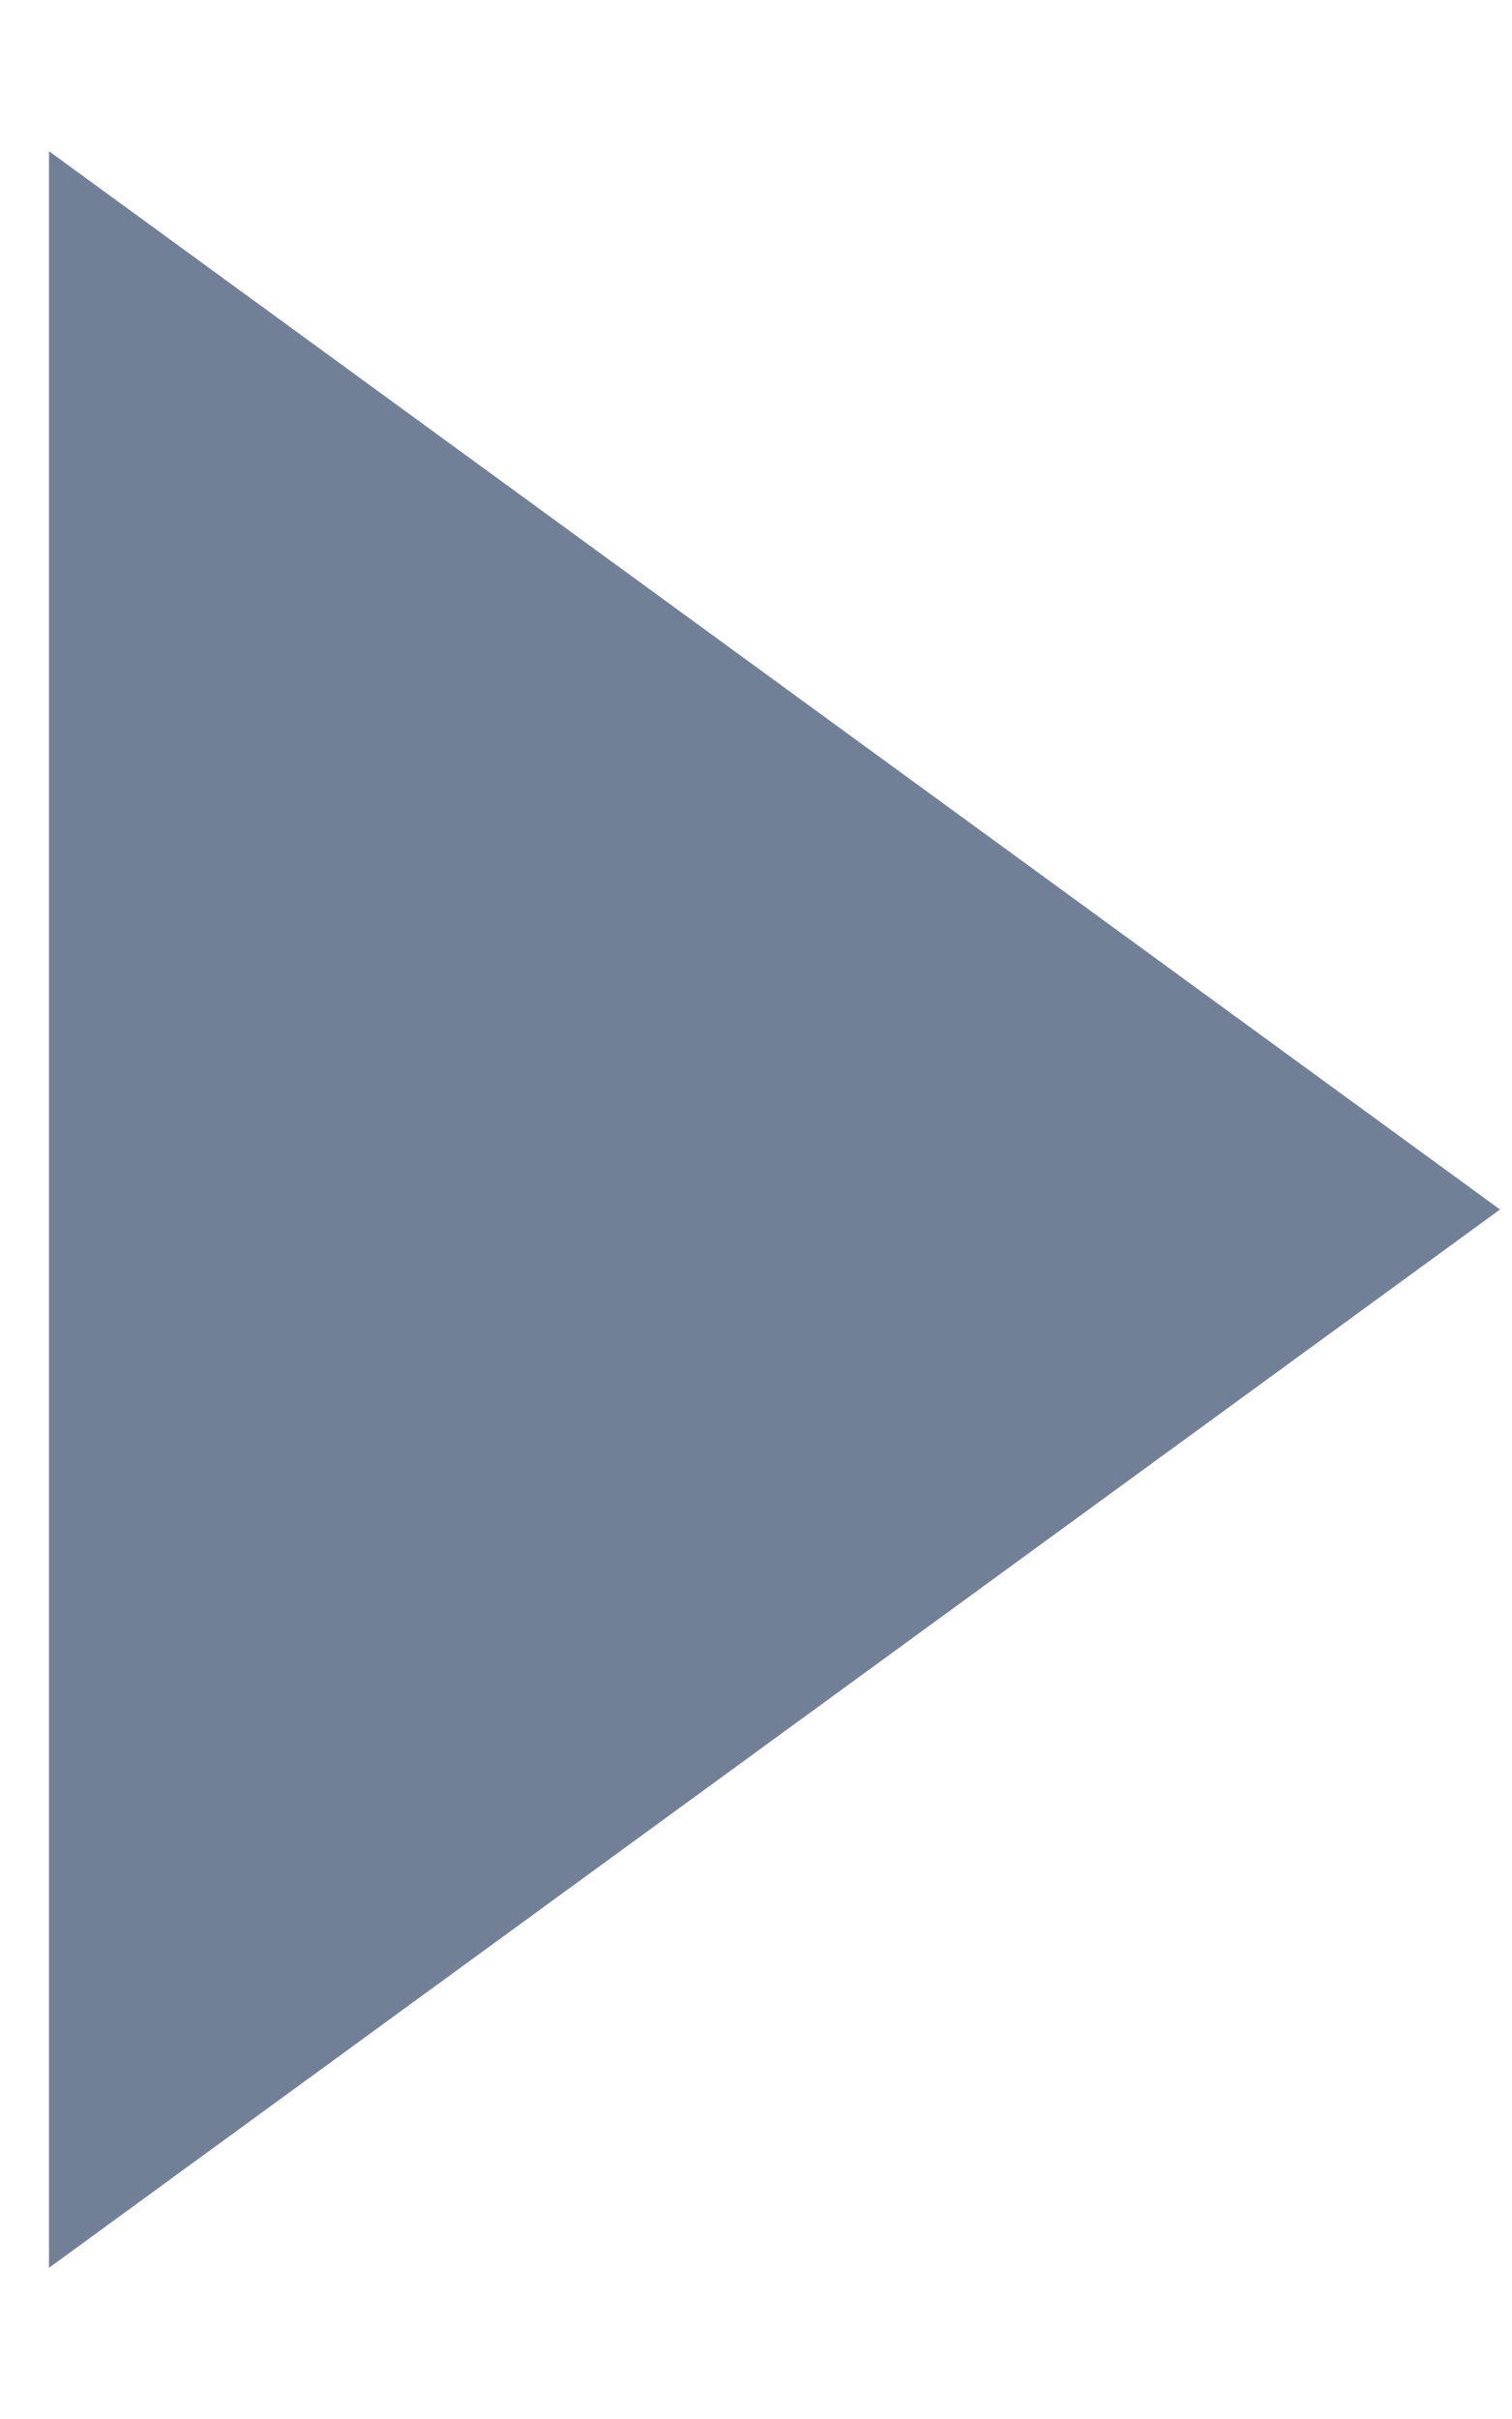
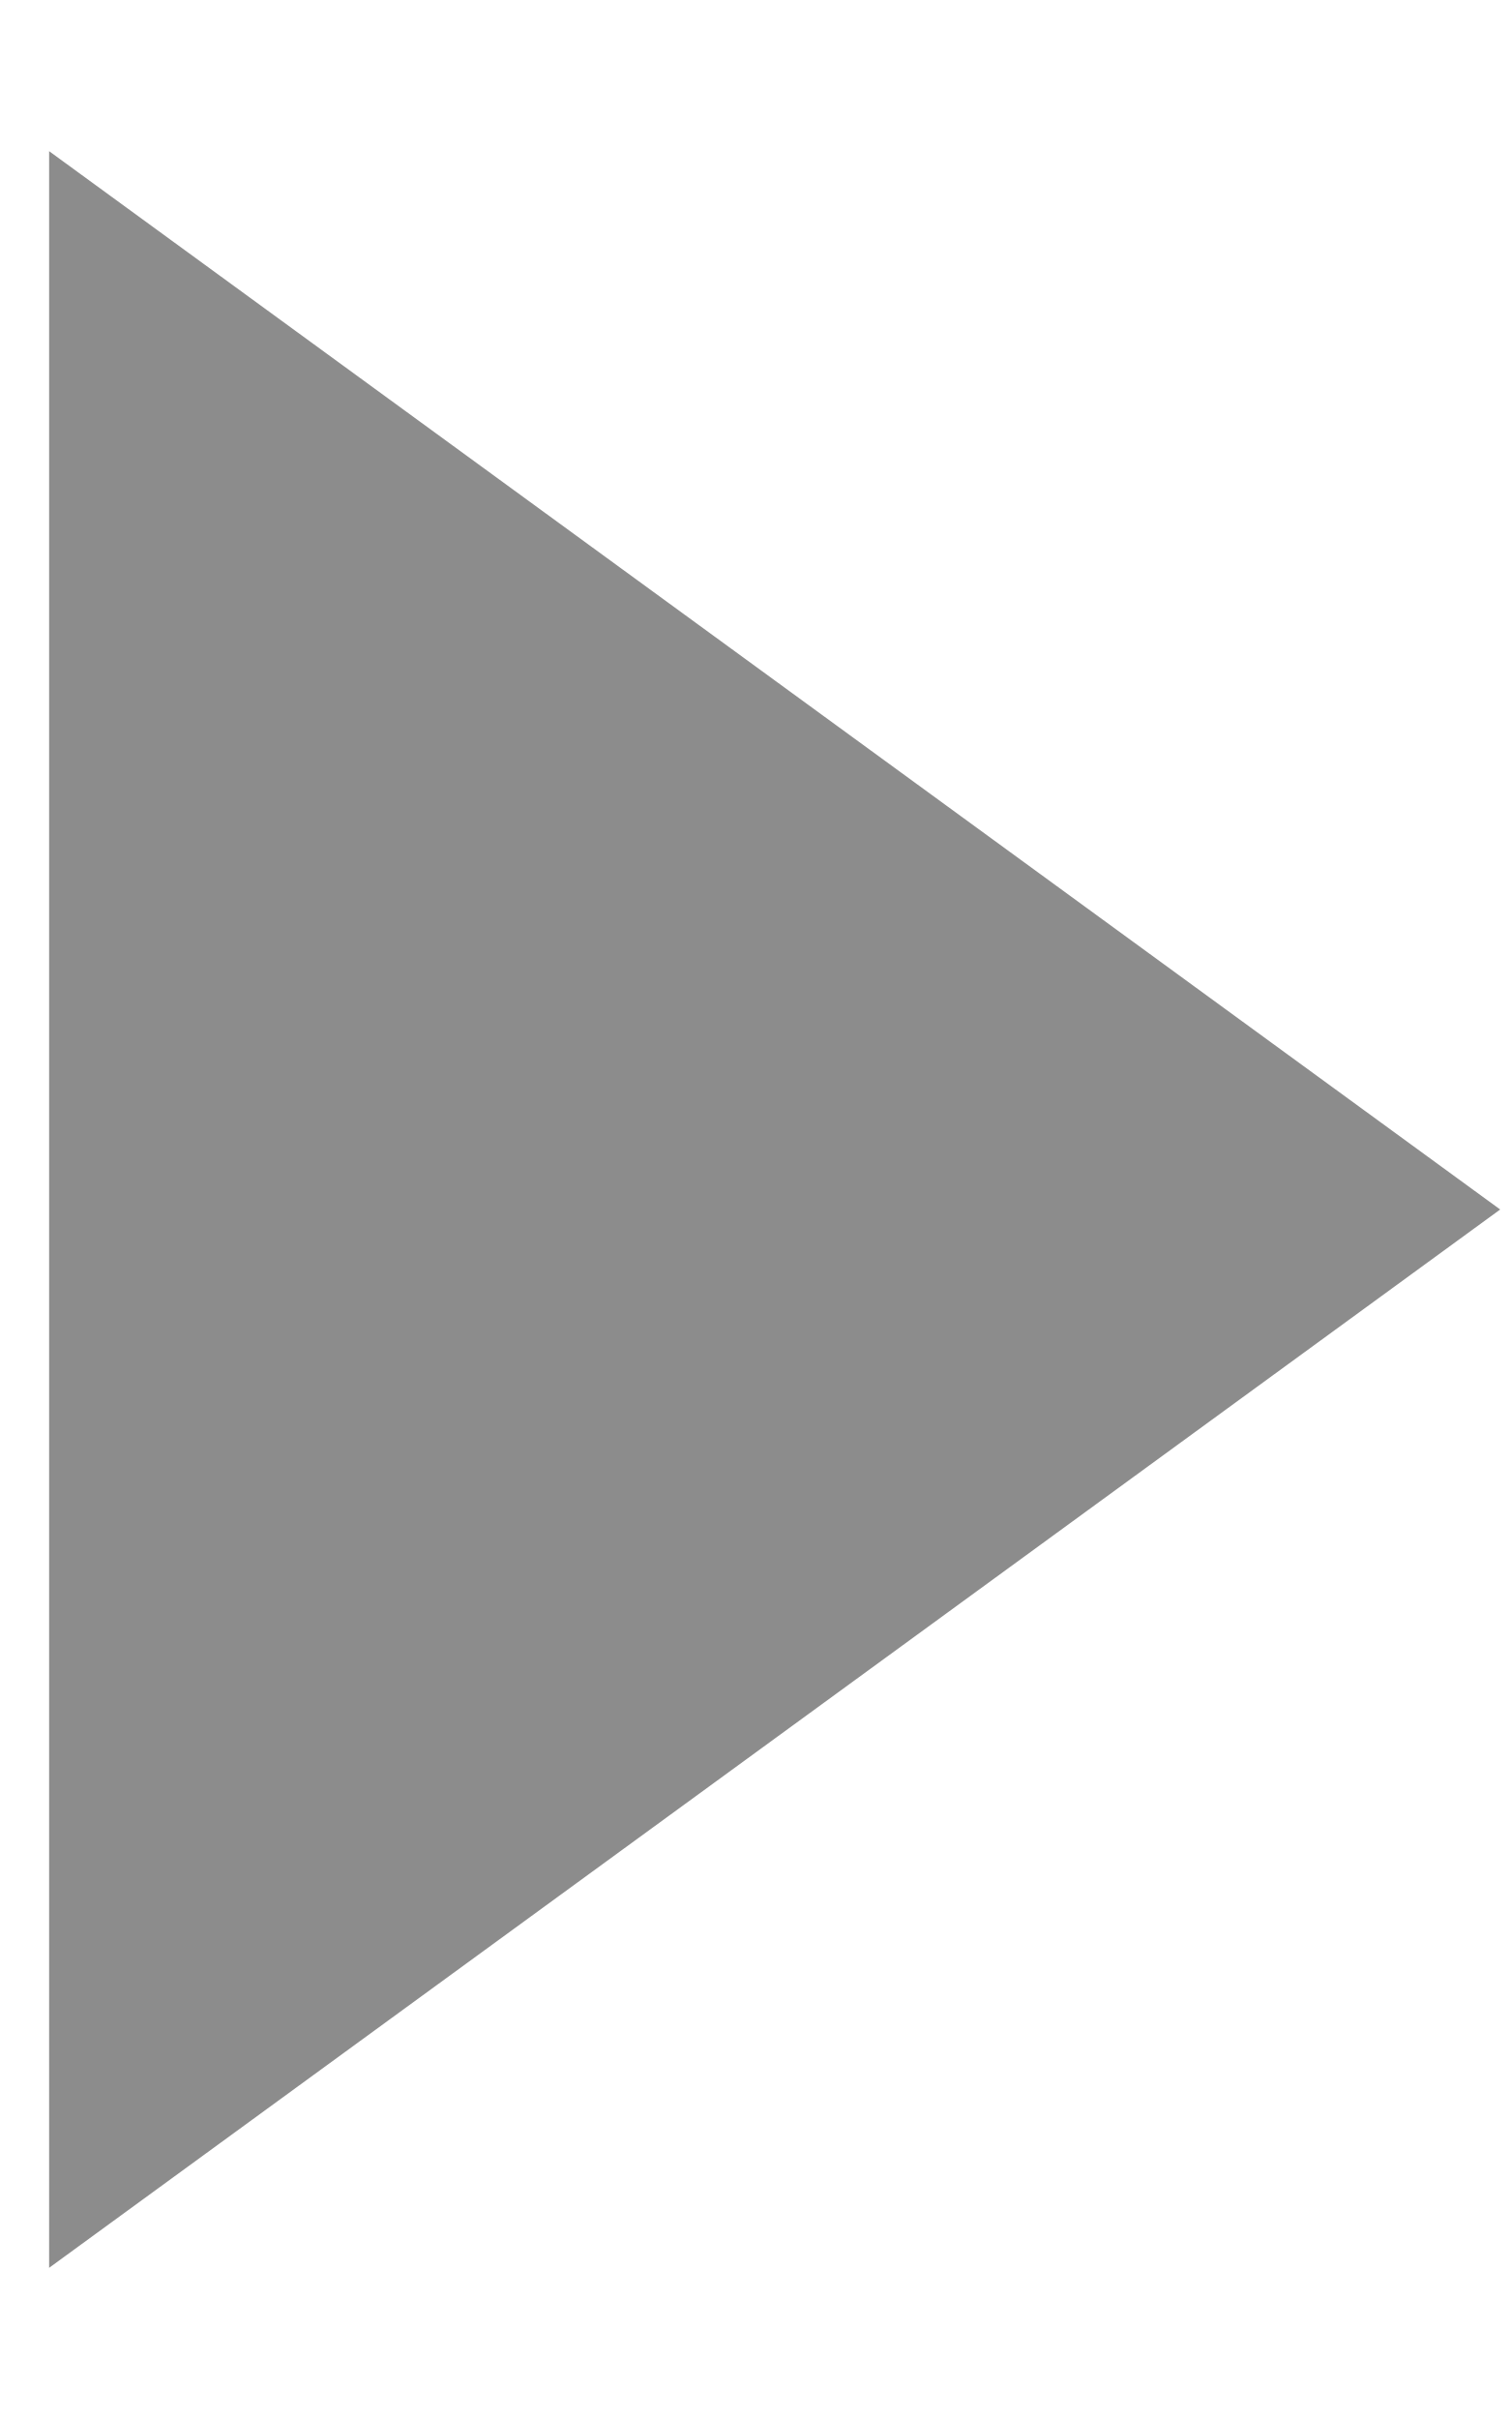
- <svg xmlns="http://www.w3.org/2000/svg" width="5" height="8" viewBox="0 0 5 8" fill="none">
-   <path fill-rule="evenodd" clip-rule="evenodd" d="M0.162 7.5L0.162 0.5L4.962 4L0.162 7.5Z" fill="#718096" />
+ <svg xmlns="http://www.w3.org/2000/svg" width="5px" height="8px" viewBox="0 0 5 8" version="1.1">
+   <defs />
+   <g id="Symbols" stroke="none" stroke-width="1" fill="none" fill-rule="evenodd">
+     <g id="Tree-item" transform="translate(-6, -9)" fill="#8C8C8C">
+       <g id="closed-item" transform="translate(5.0625, 9)">
+         <polygon id="Rectangle-13" transform="translate(3.5, 4) rotate(-90) translate(-3.5, -4) " points="0 1.6 7 1.6 3.5 6.4" />
+       </g>
+     </g>
+   </g>
</svg>
